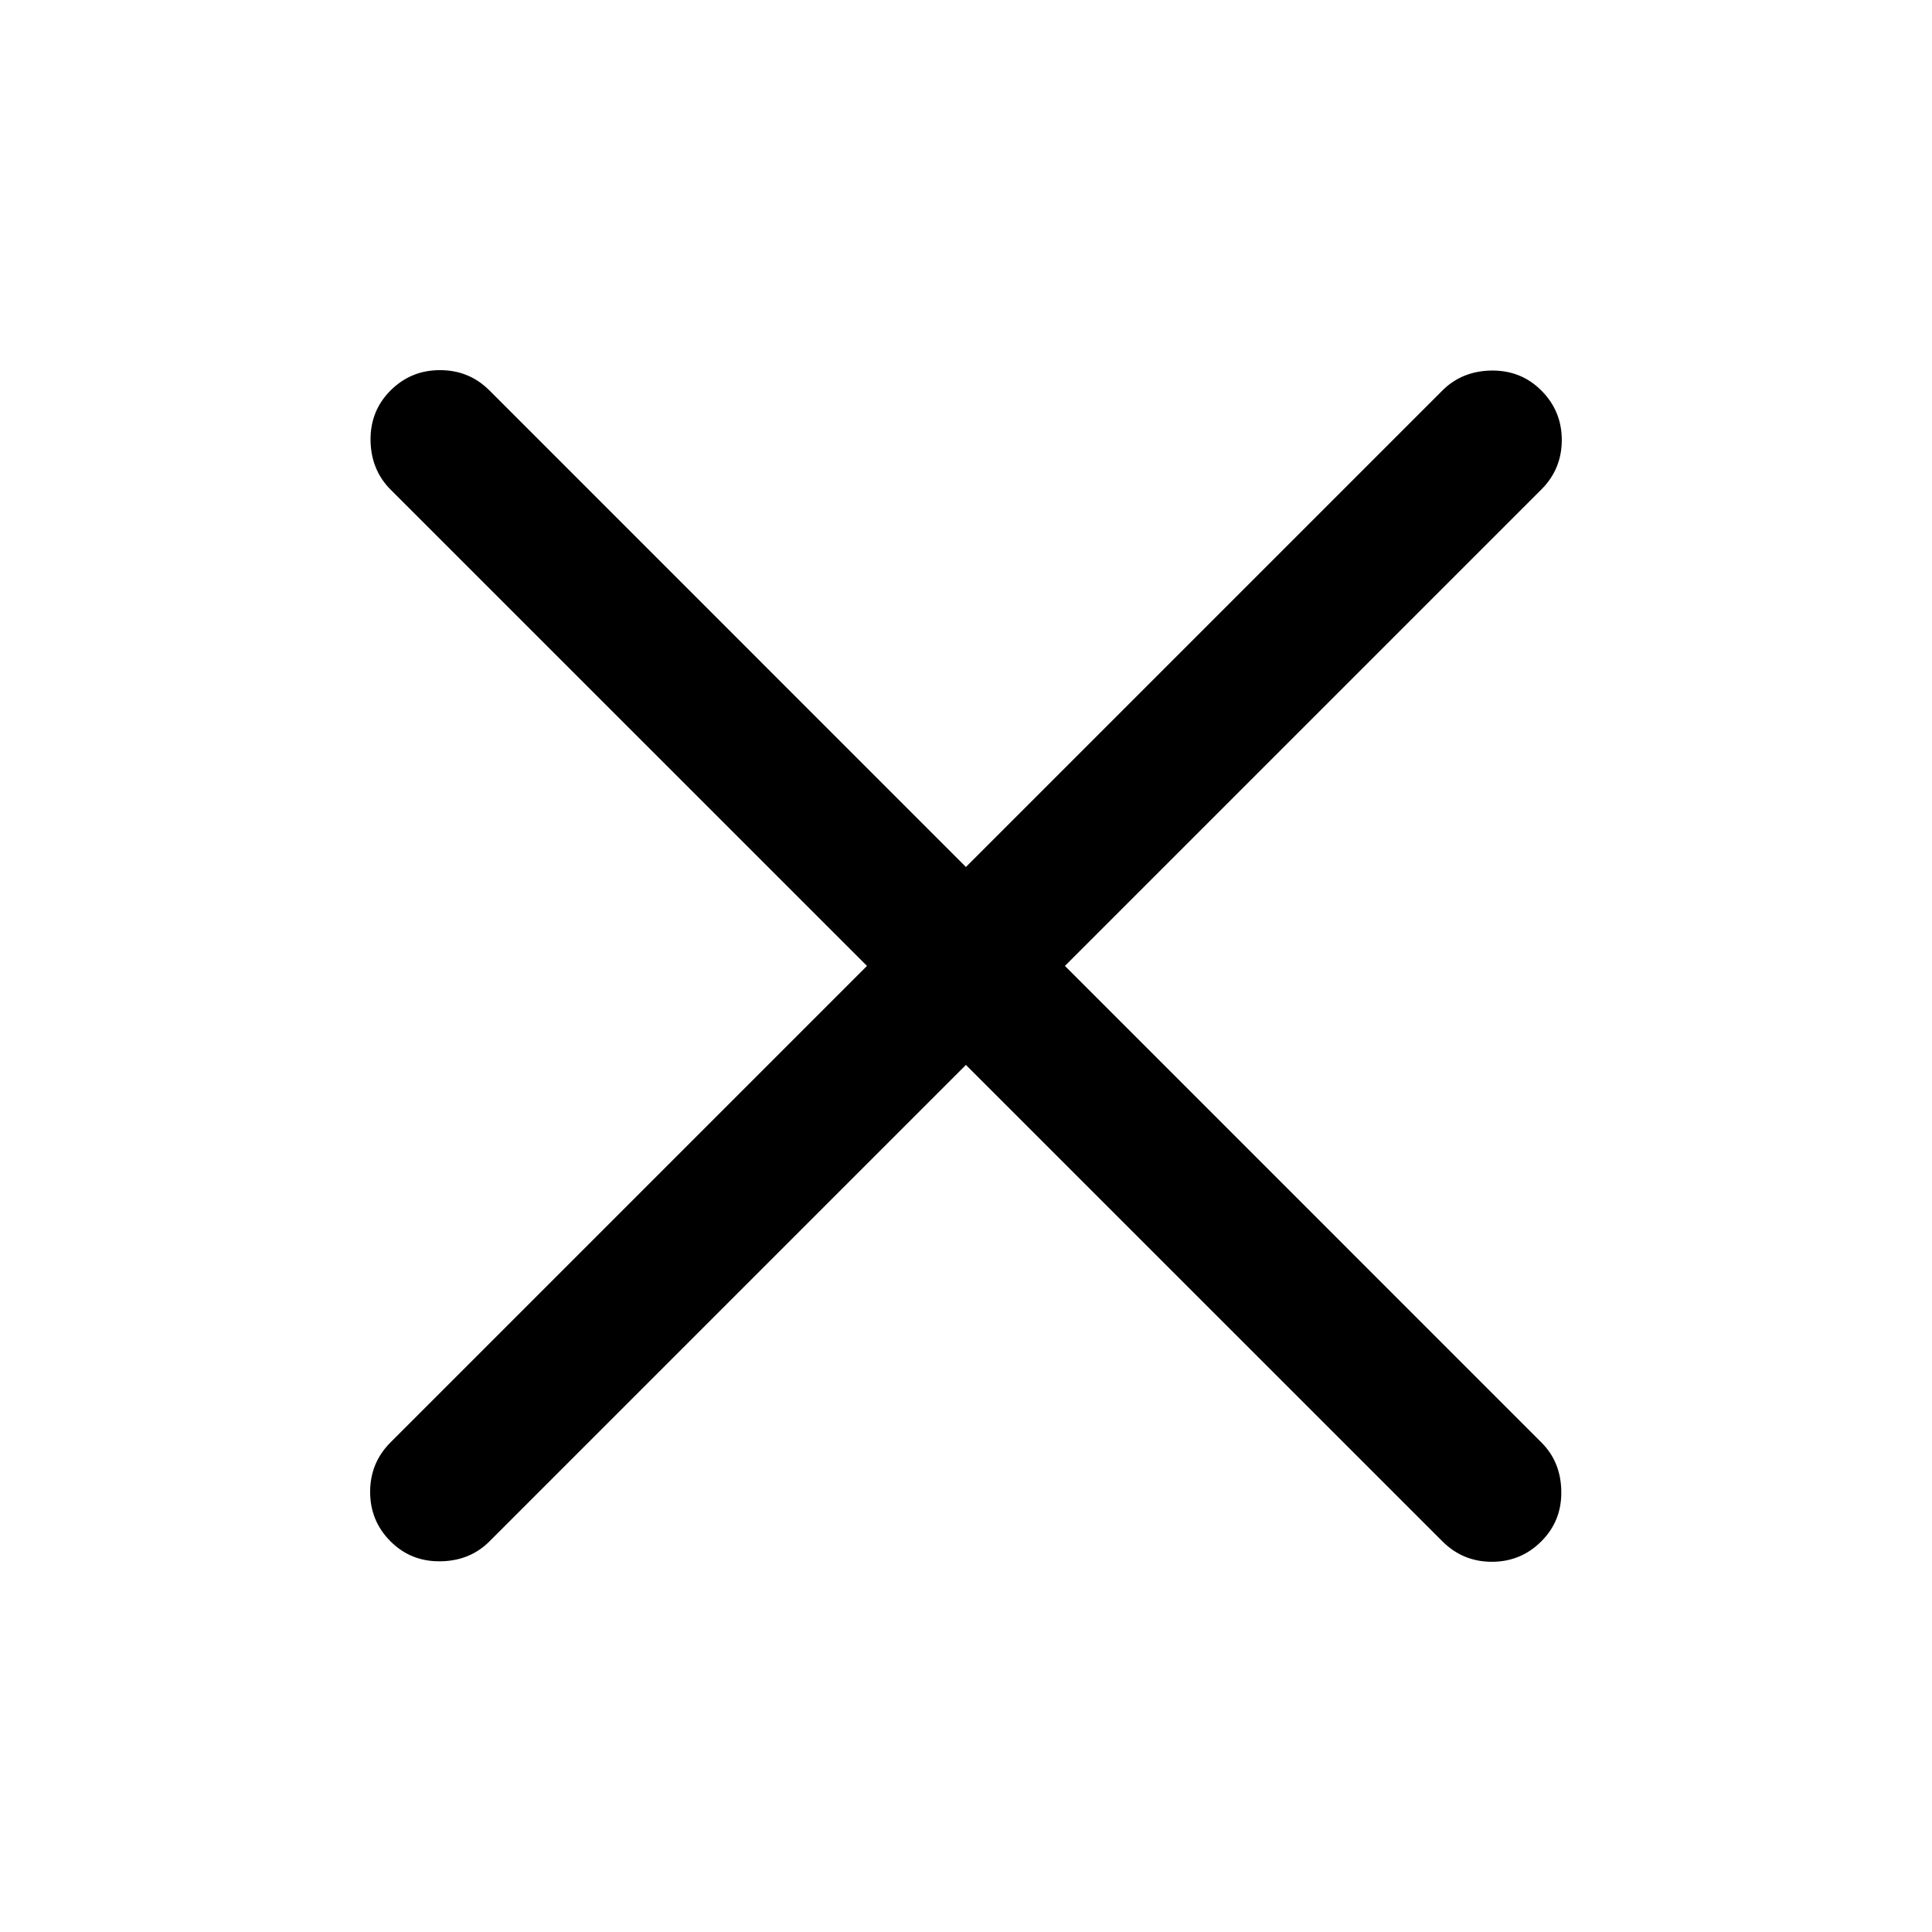
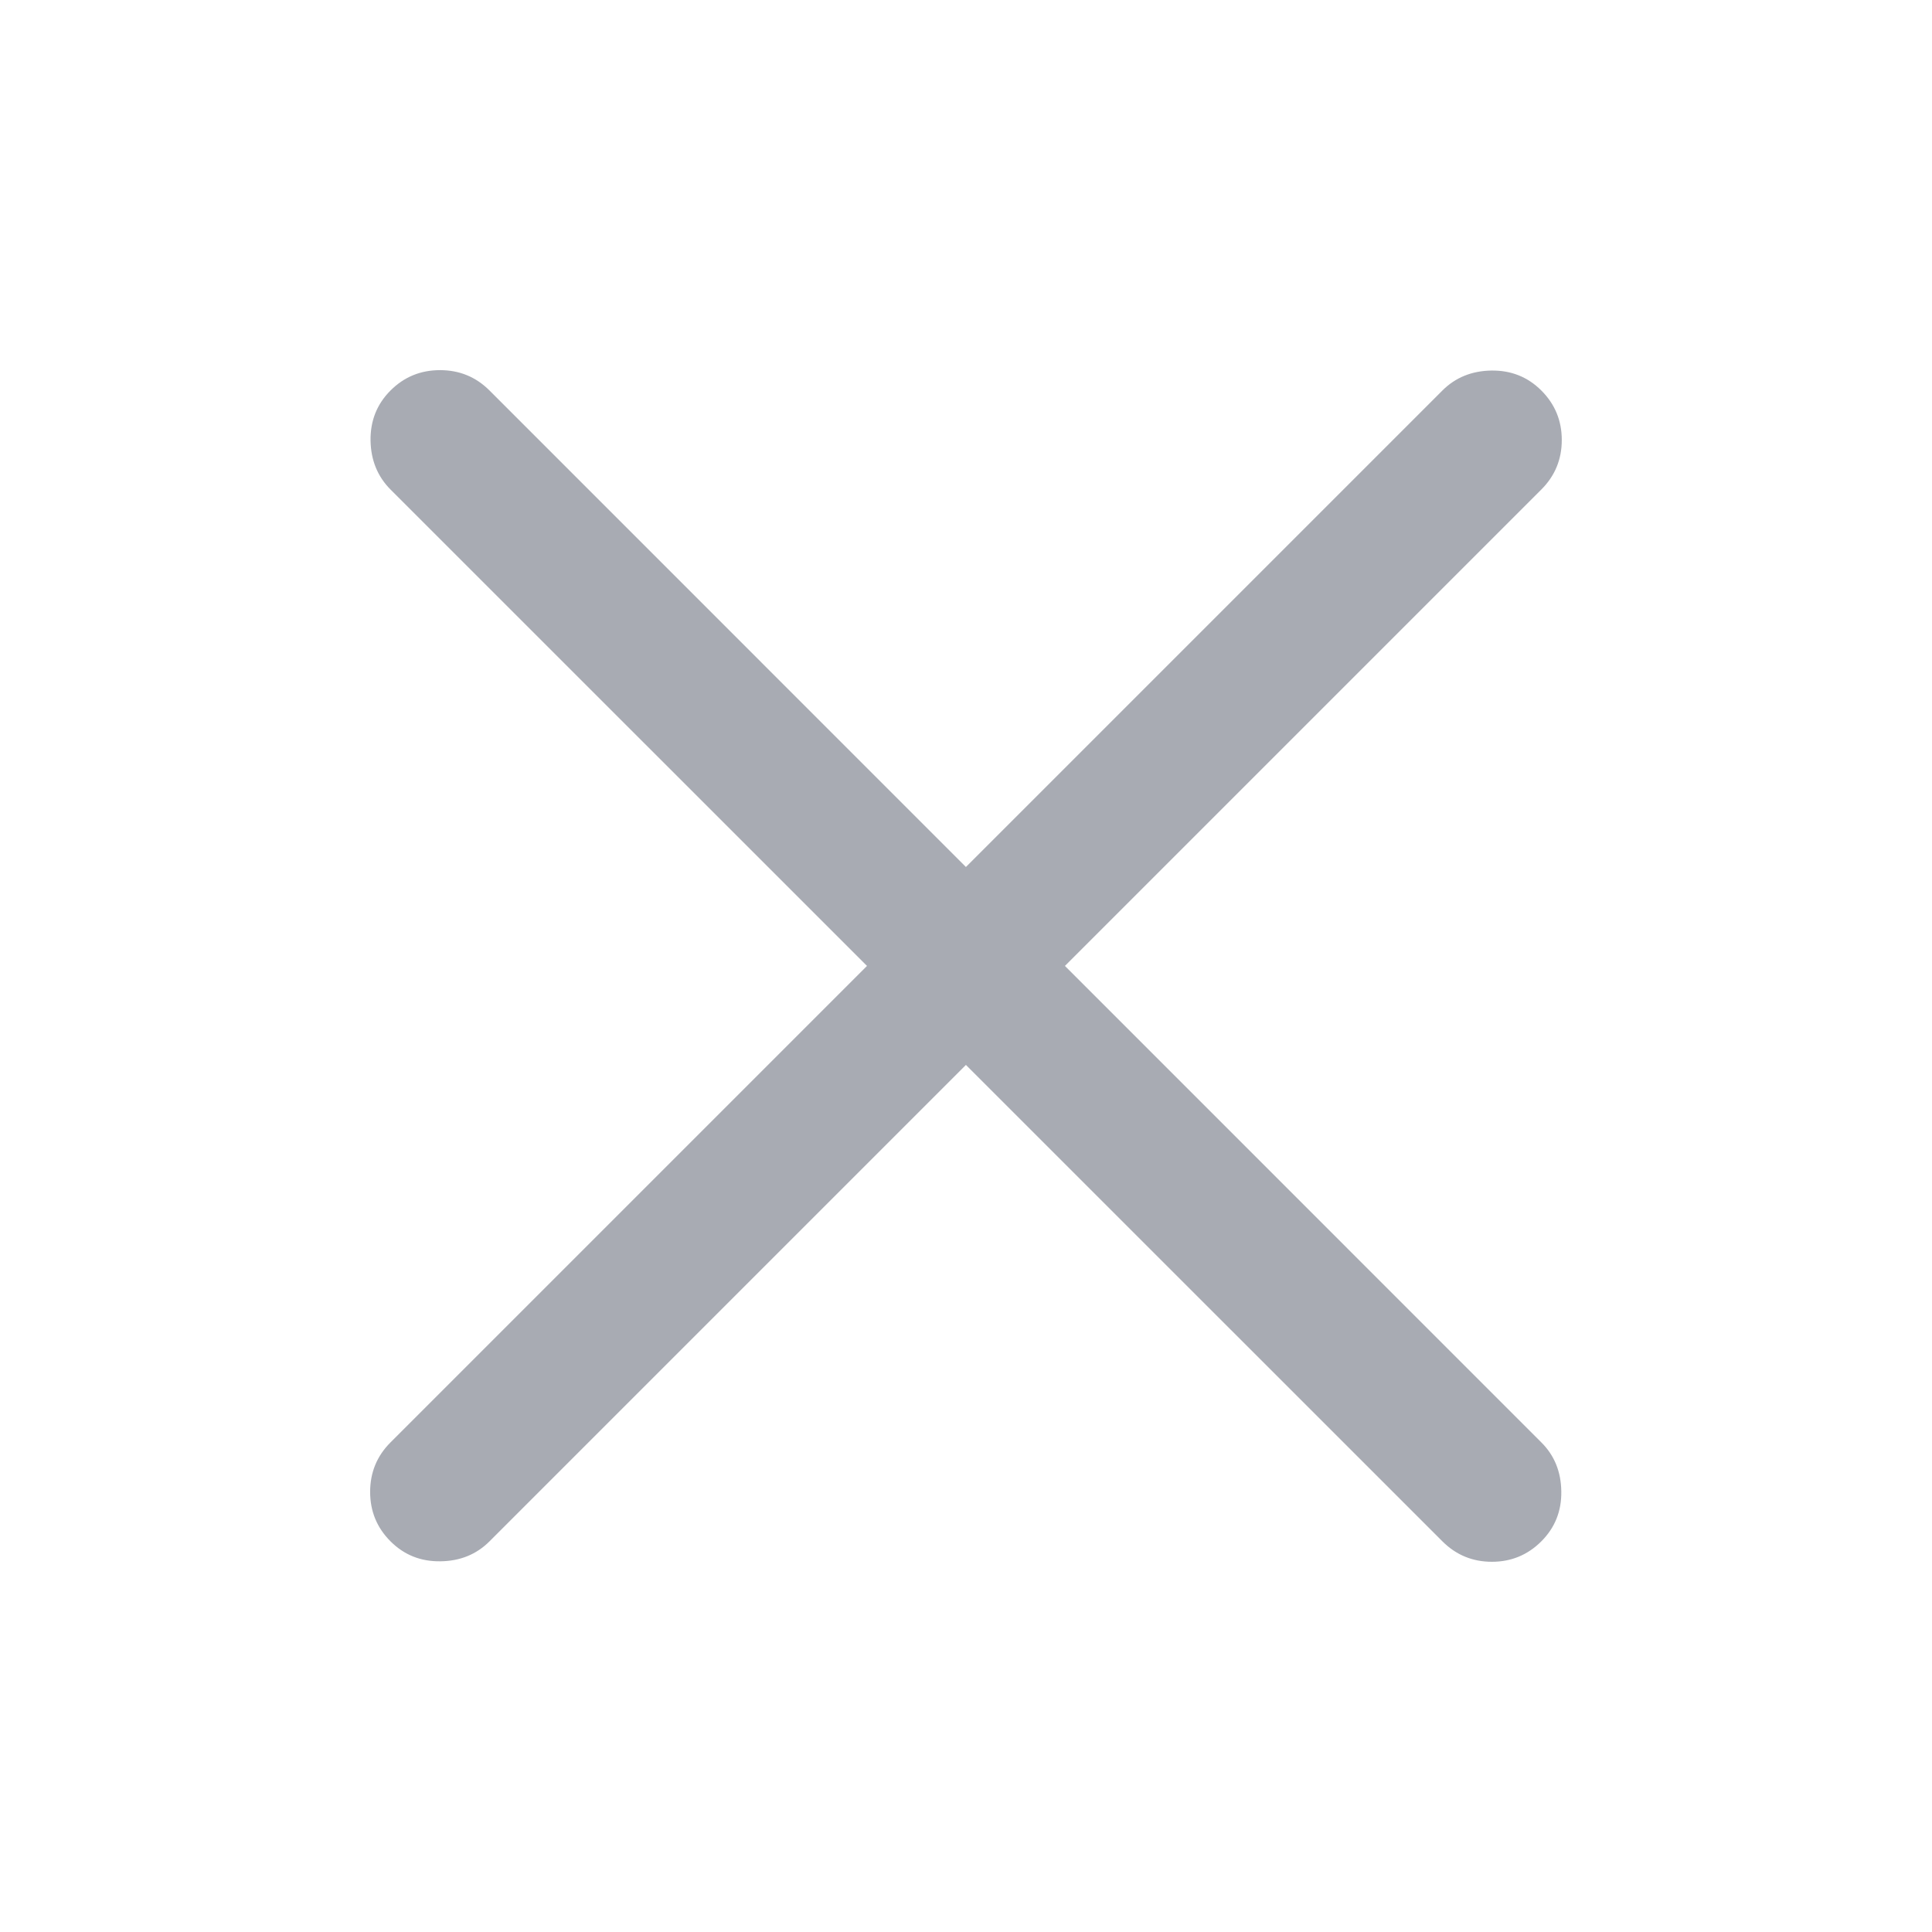
- <svg xmlns="http://www.w3.org/2000/svg" viewBox="0 0 24 24" fill="currentColor">
+ <svg xmlns="http://www.w3.org/2000/svg" viewBox="0 0 24 24" fill="#A8ABB3">
  <path d="M11.999 13.229L6.081 19.147C5.919 19.309 5.716 19.392 5.472 19.395C5.227 19.399 5.02 19.316 4.851 19.147C4.682 18.978 4.598 18.773 4.598 18.533C4.598 18.292 4.682 18.087 4.851 17.918L10.77 11.999L4.851 6.081C4.69 5.919 4.607 5.716 4.603 5.472C4.6 5.227 4.682 5.02 4.851 4.851C5.02 4.682 5.225 4.598 5.466 4.598C5.707 4.598 5.912 4.682 6.081 4.851L11.999 10.77L17.918 4.851C18.079 4.69 18.282 4.607 18.527 4.603C18.771 4.6 18.978 4.682 19.147 4.851C19.316 5.02 19.401 5.225 19.401 5.466C19.401 5.707 19.316 5.912 19.147 6.081L13.229 11.999L19.147 17.918C19.309 18.079 19.392 18.282 19.395 18.527C19.399 18.771 19.316 18.978 19.147 19.147C18.978 19.316 18.773 19.401 18.533 19.401C18.292 19.401 18.087 19.316 17.918 19.147L11.999 13.229Z" />
</svg>
